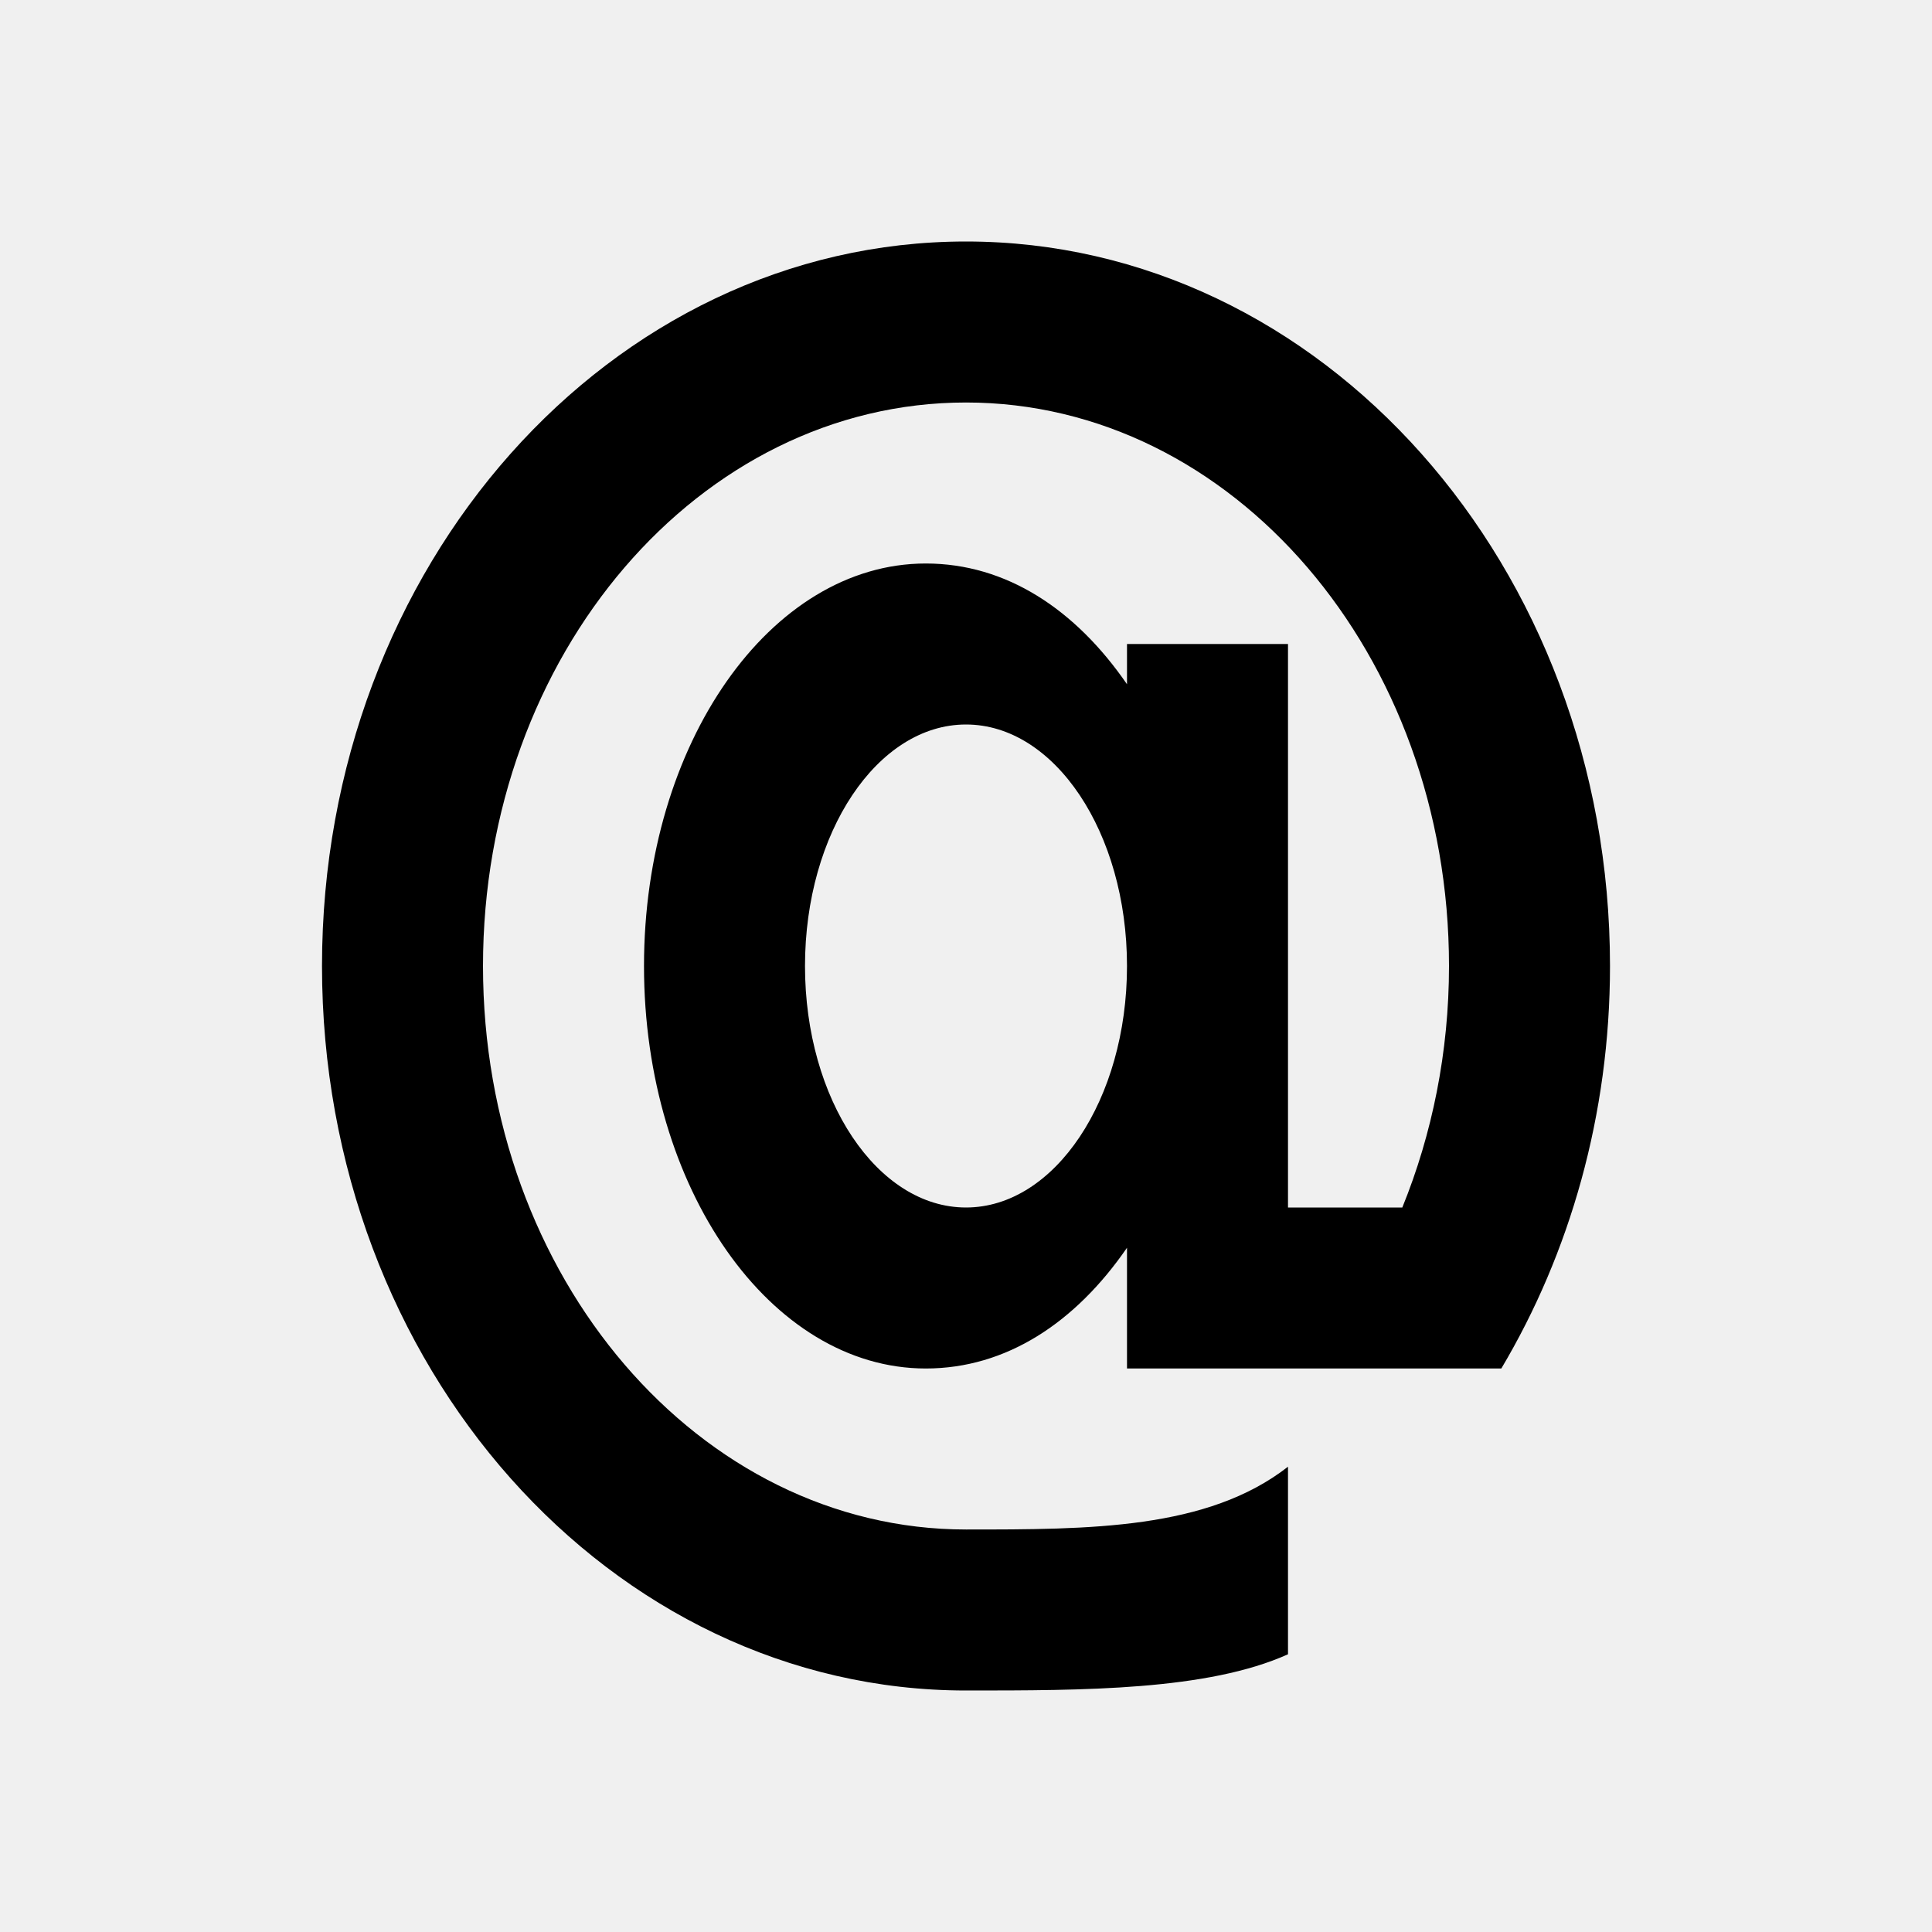
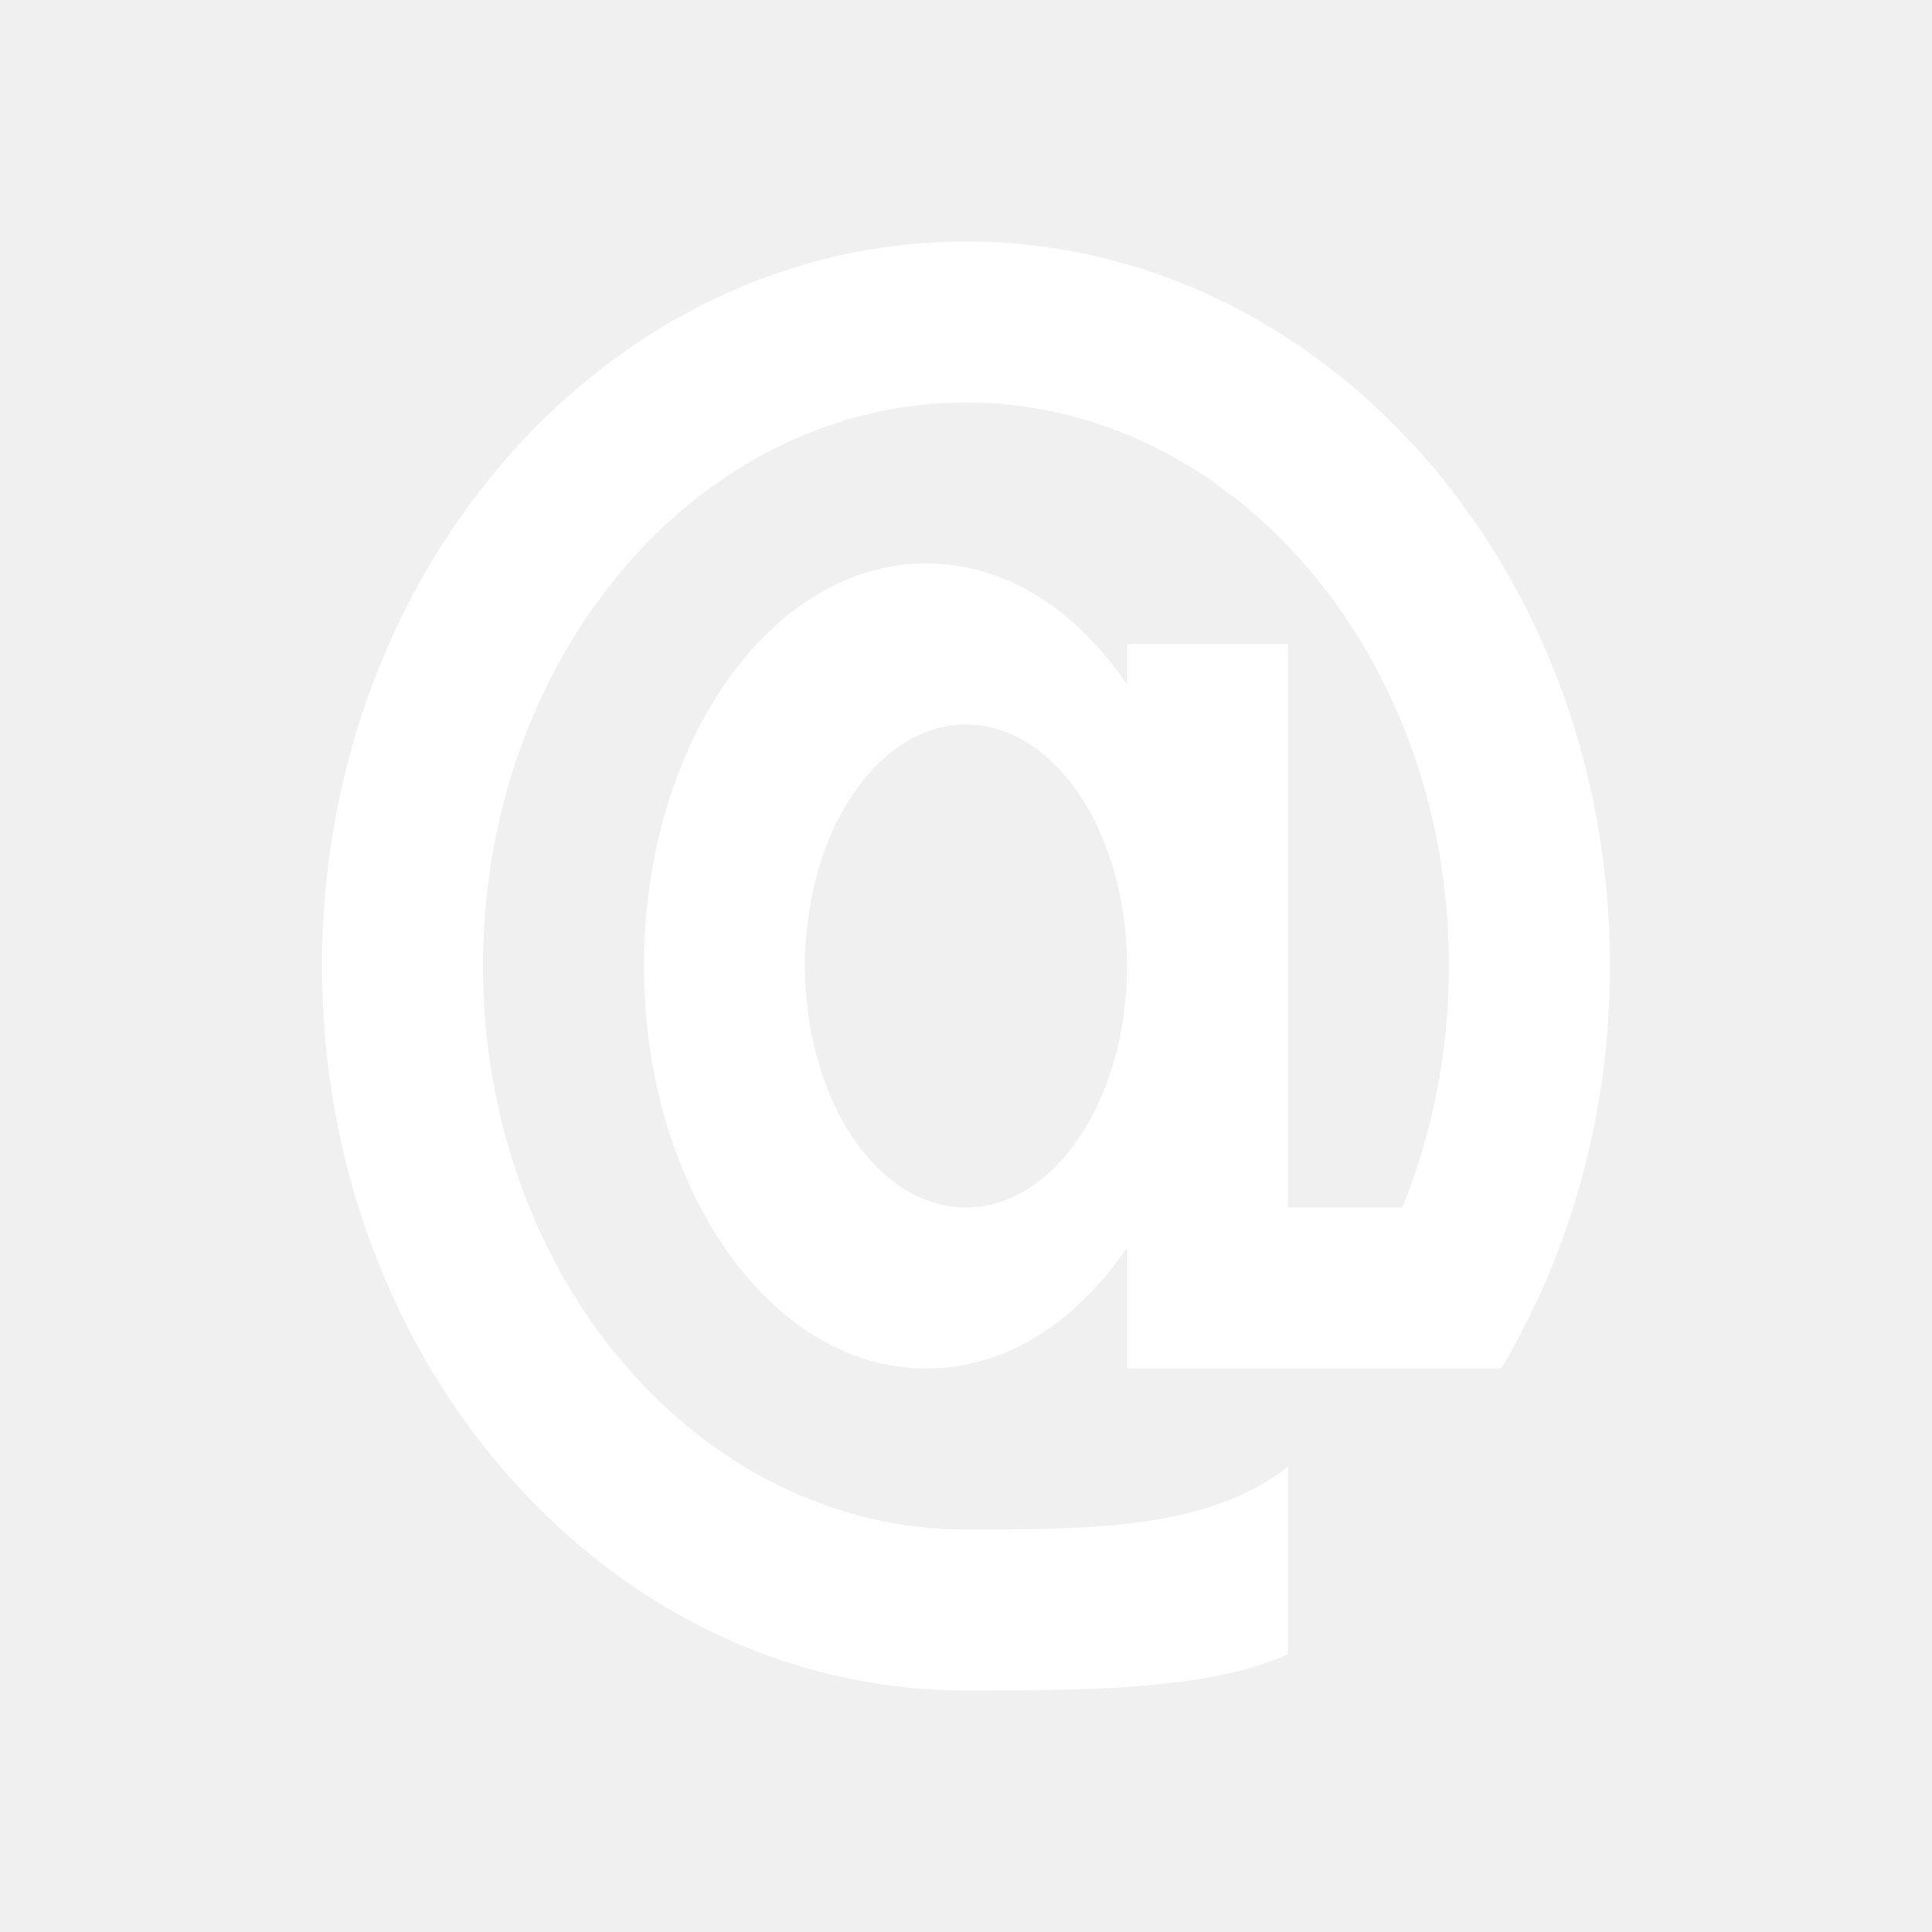
<svg xmlns="http://www.w3.org/2000/svg" version="1.1" width="24" height="24" viewBox="0 0 24 24">
-   <path fill="#000000" d="M17.42,15C17.79,14.09 18,13.07 18,12C18,8.13 15.31,5 12,5C8.69,5 6,8.13 6,12C6,15.87 8.69,19 12,19C13.54,19 15,19 16,18.22V20.55C15,21 13.46,21 12,21C7.58,21 4,16.97 4,12C4,7.03 7.58,3 12,3C16.42,3 20,7.03 20,12C20,13.85 19.5,15.57 18.65,17H14V15.5C13.36,16.43 12.5,17 11.5,17C9.57,17 8,14.76 8,12C8,9.24 9.57,7 11.5,7C12.5,7 13.36,7.57 14,8.5V8H16V15H17.42M12,9C10.9,9 10,10.34 10,12C10,13.66 10.9,15 12,15C13.1,15 14,13.66 14,12C14,10.34 13.1,9 12,9Z" />
+   <path fill="#FFF" d="M17.42,15C17.79,14.09 18,13.07 18,12C18,8.13 15.31,5 12,5C8.69,5 6,8.13 6,12C6,15.87 8.69,19 12,19C13.54,19 15,19 16,18.22V20.55C15,21 13.46,21 12,21C7.58,21 4,16.97 4,12C4,7.03 7.58,3 12,3C16.42,3 20,7.03 20,12C20,13.85 19.5,15.57 18.65,17H14V15.5C13.36,16.43 12.5,17 11.5,17C9.57,17 8,14.76 8,12C8,9.24 9.57,7 11.5,7C12.5,7 13.36,7.57 14,8.5V8H16V15H17.42M12,9C10.9,9 10,10.34 10,12C10,13.66 10.9,15 12,15C13.1,15 14,13.66 14,12C14,10.34 13.1,9 12,9Z" />
</svg>
